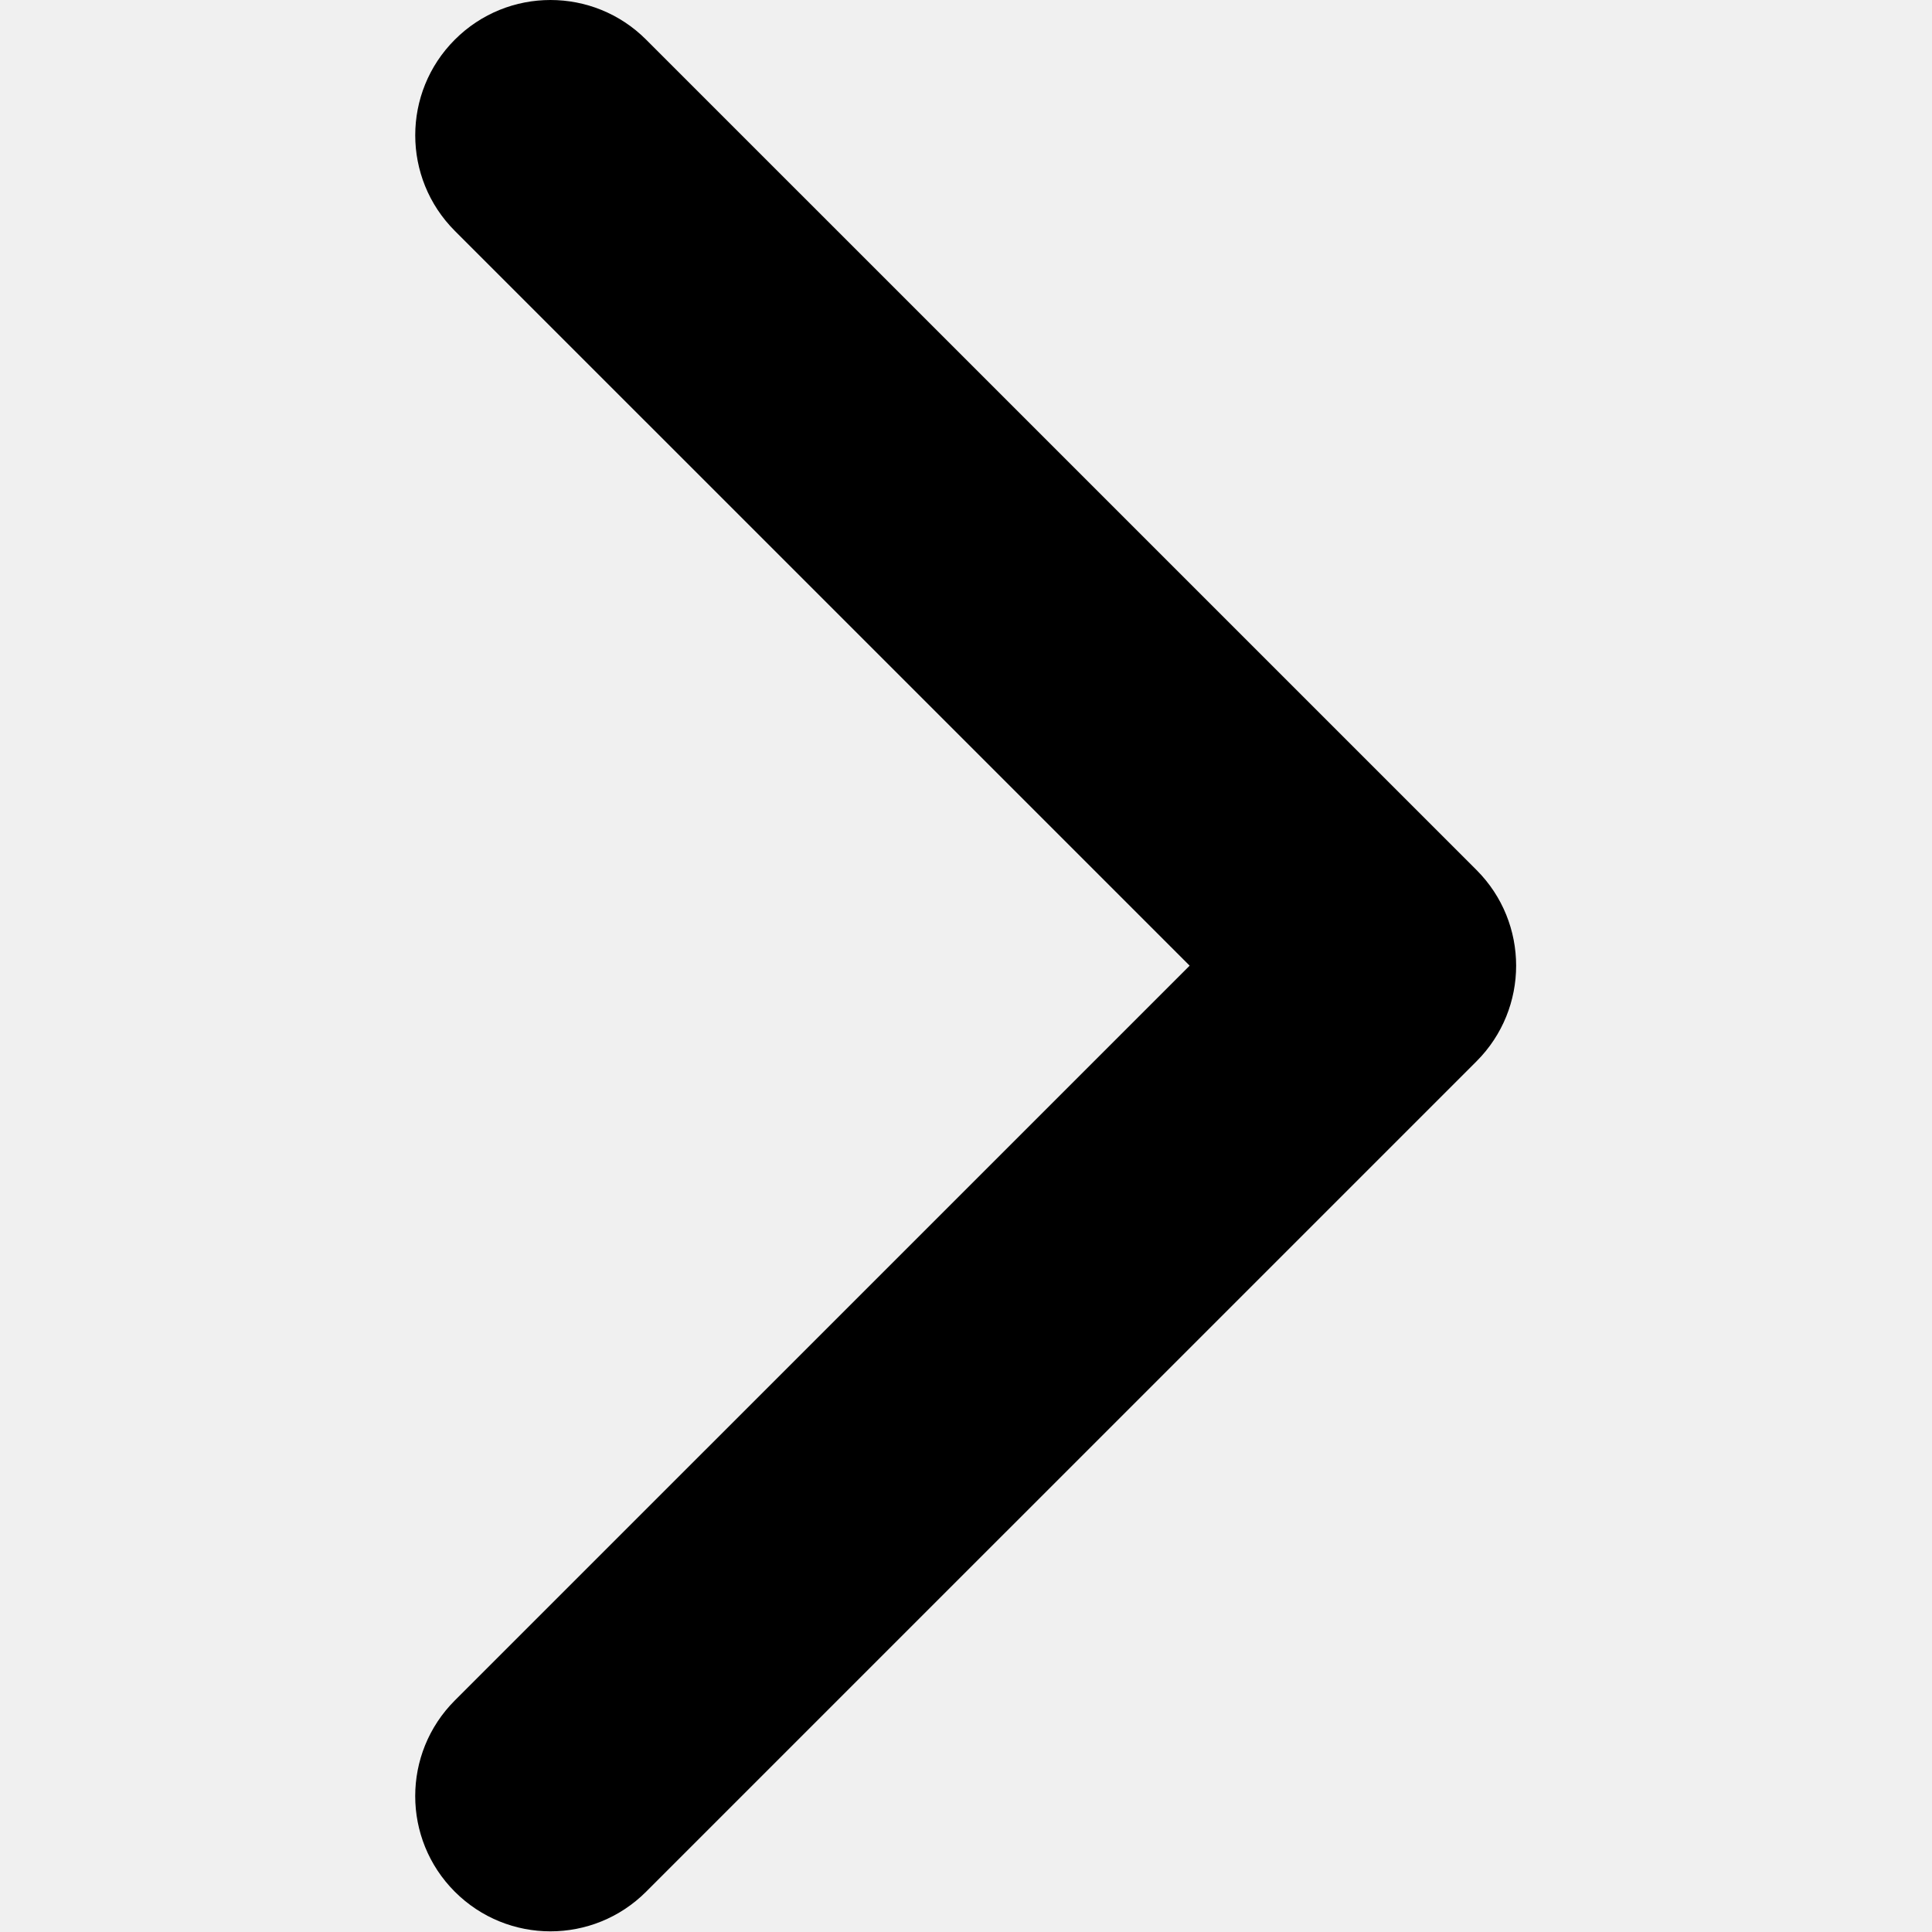
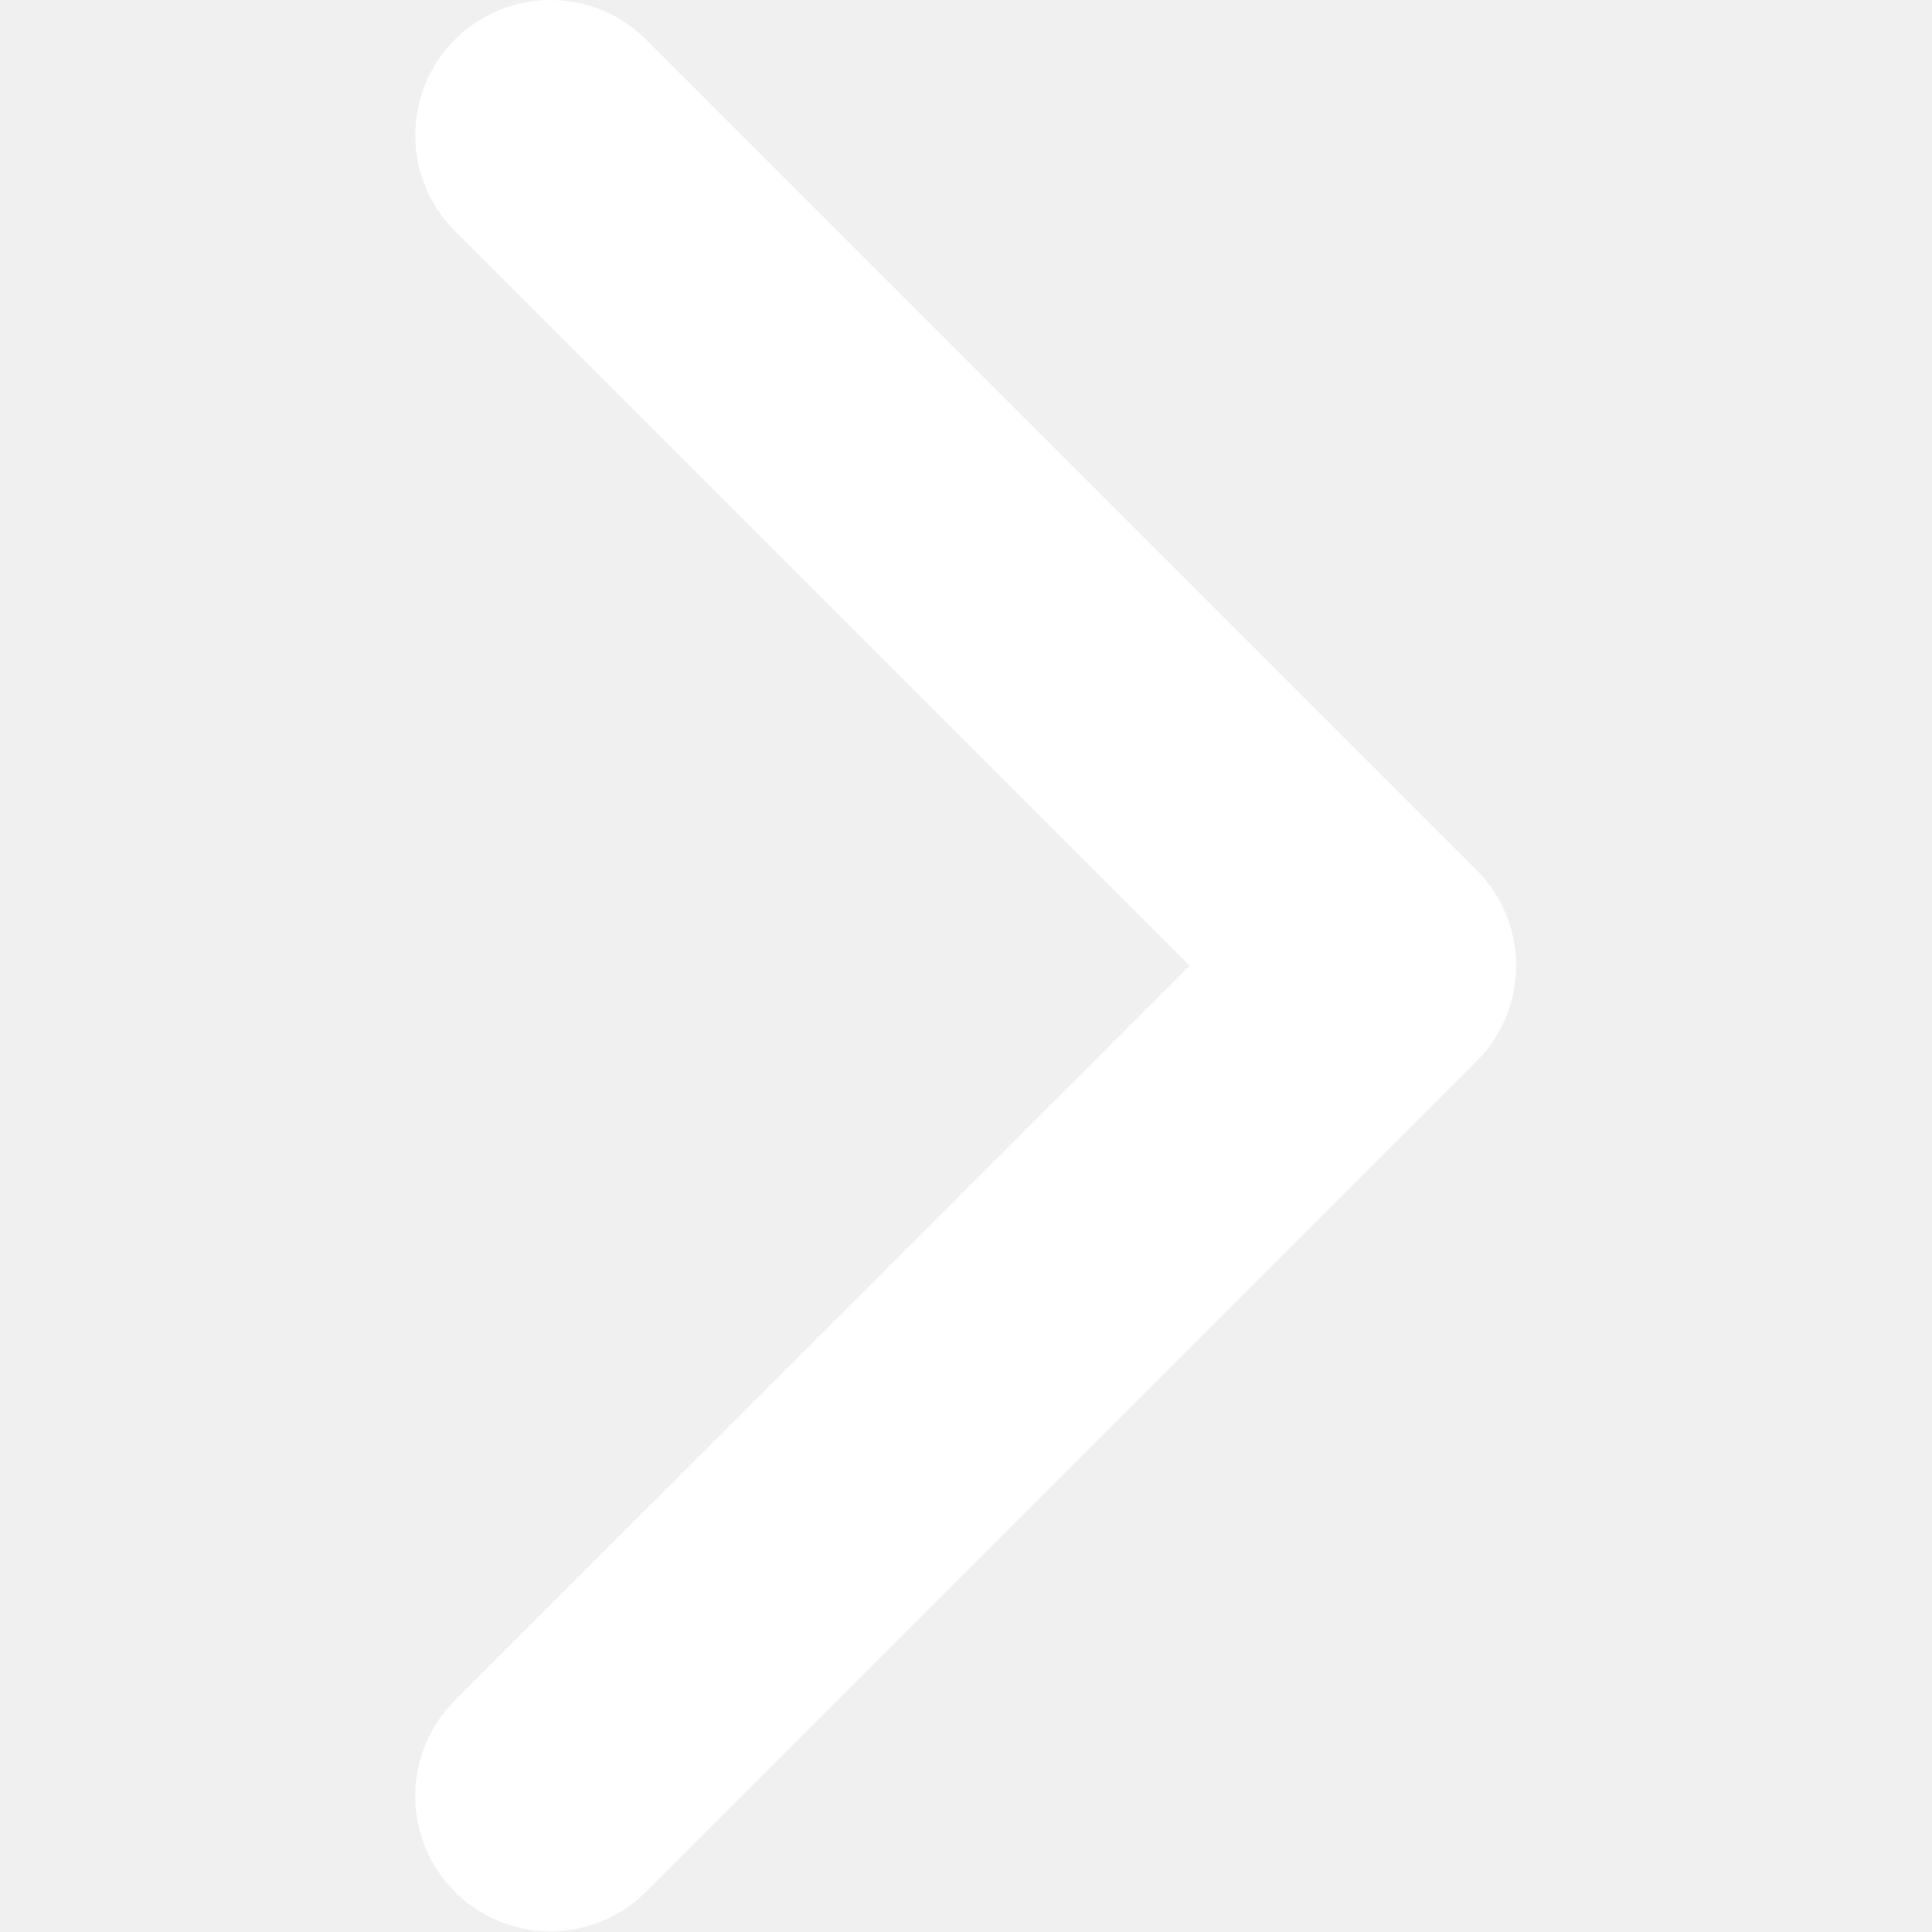
- <svg xmlns="http://www.w3.org/2000/svg" width="452" height="452" viewBox="0 0 452 452" fill="none">
+ <svg xmlns="http://www.w3.org/2000/svg" width="452" height="452" viewBox="0 0 452 452" fill="#ffffff">
  <g clip-path="url(#clip0)">
-     <path d="M354.706 225.924C354.706 234.022 351.614 242.119 345.443 248.293L151.158 442.577C138.799 454.936 118.761 454.936 106.407 442.577C94.052 430.223 94.052 410.189 106.407 397.829L278.322 225.924L106.413 54.018C94.058 41.659 94.058 21.627 106.413 9.274C118.767 -3.091 138.805 -3.091 151.164 9.274L345.45 203.555C351.622 209.732 354.706 217.829 354.706 225.924Z" fill="currentColor" />
+     <path d="M354.706 225.924C354.706 234.022 351.614 242.119 345.443 248.293L151.158 442.577C138.799 454.936 118.761 454.936 106.407 442.577C94.052 430.223 94.052 410.189 106.407 397.829L278.322 225.924L106.413 54.018C94.058 41.659 94.058 21.627 106.413 9.274C118.767 -3.091 138.805 -3.091 151.164 9.274L345.45 203.555C351.622 209.732 354.706 217.829 354.706 225.924Z" fill="#ffffff" />
  </g>
  <defs>
    <clipPath id="clip0">
-       <rect width="451.847" height="451.847" fill="currentColor" />
+       <rect width="451.847" height="451.847" fill="#ffffff" />
    </clipPath>
  </defs>
</svg>
